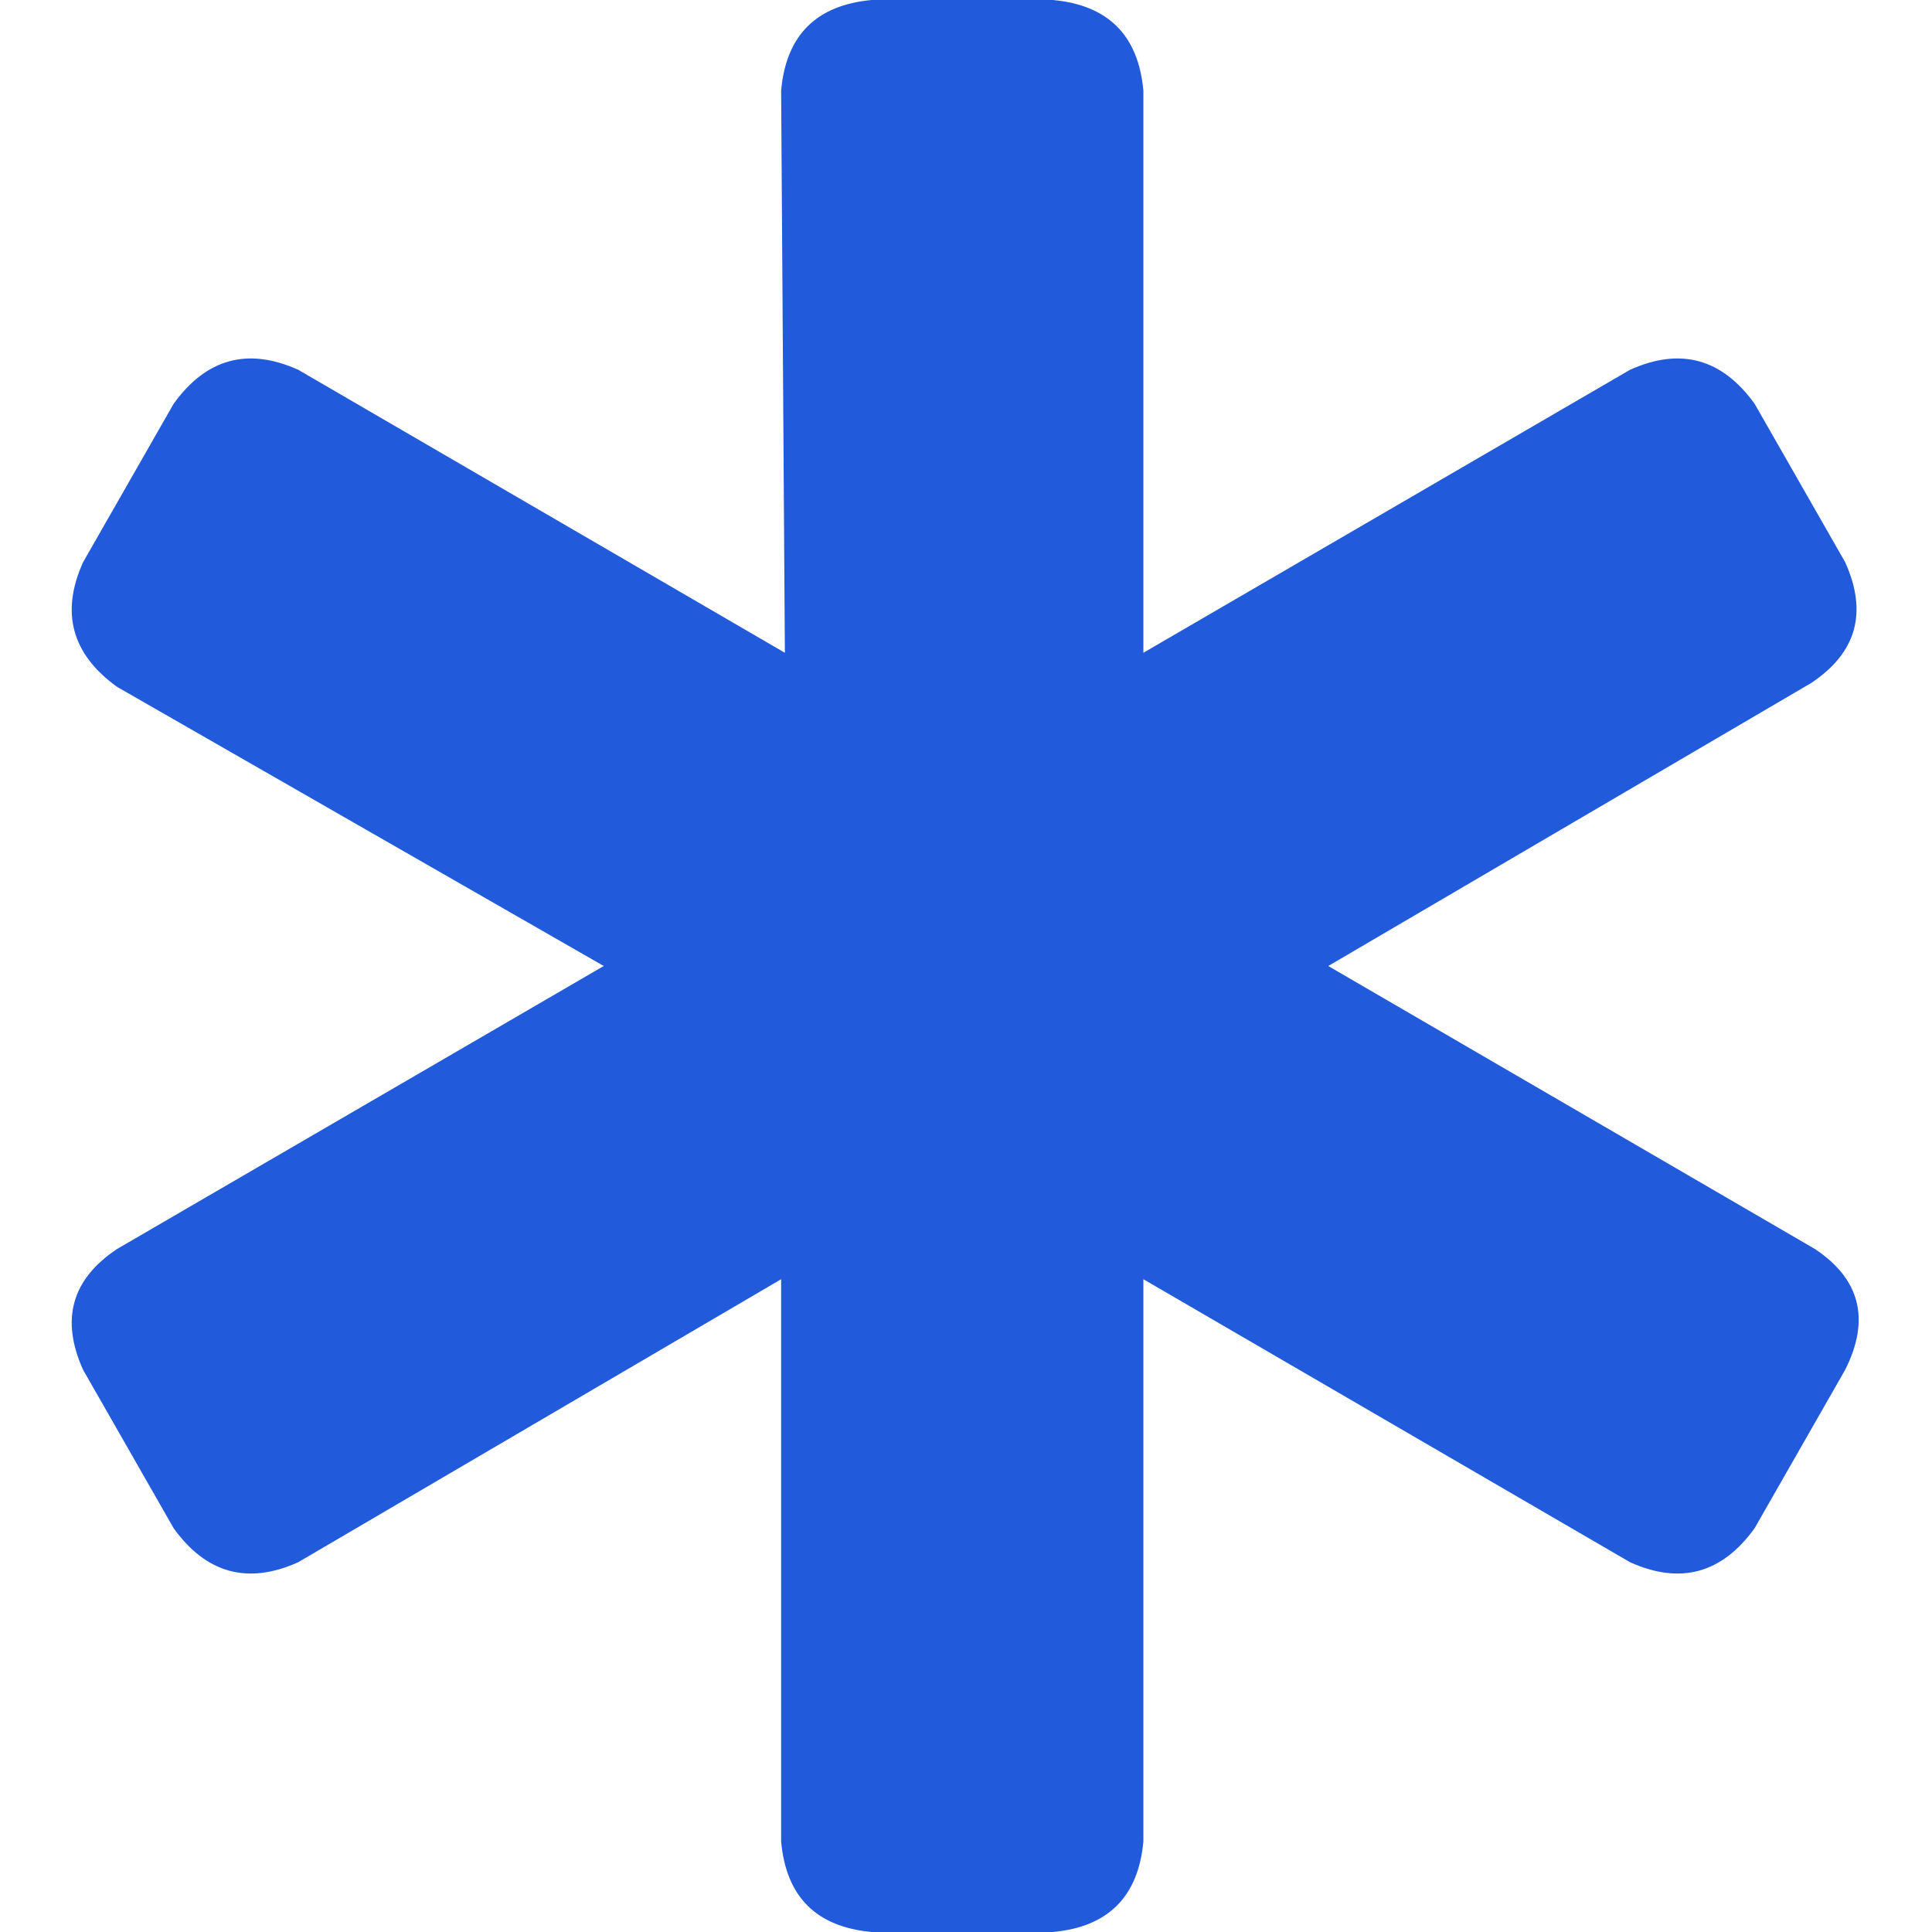
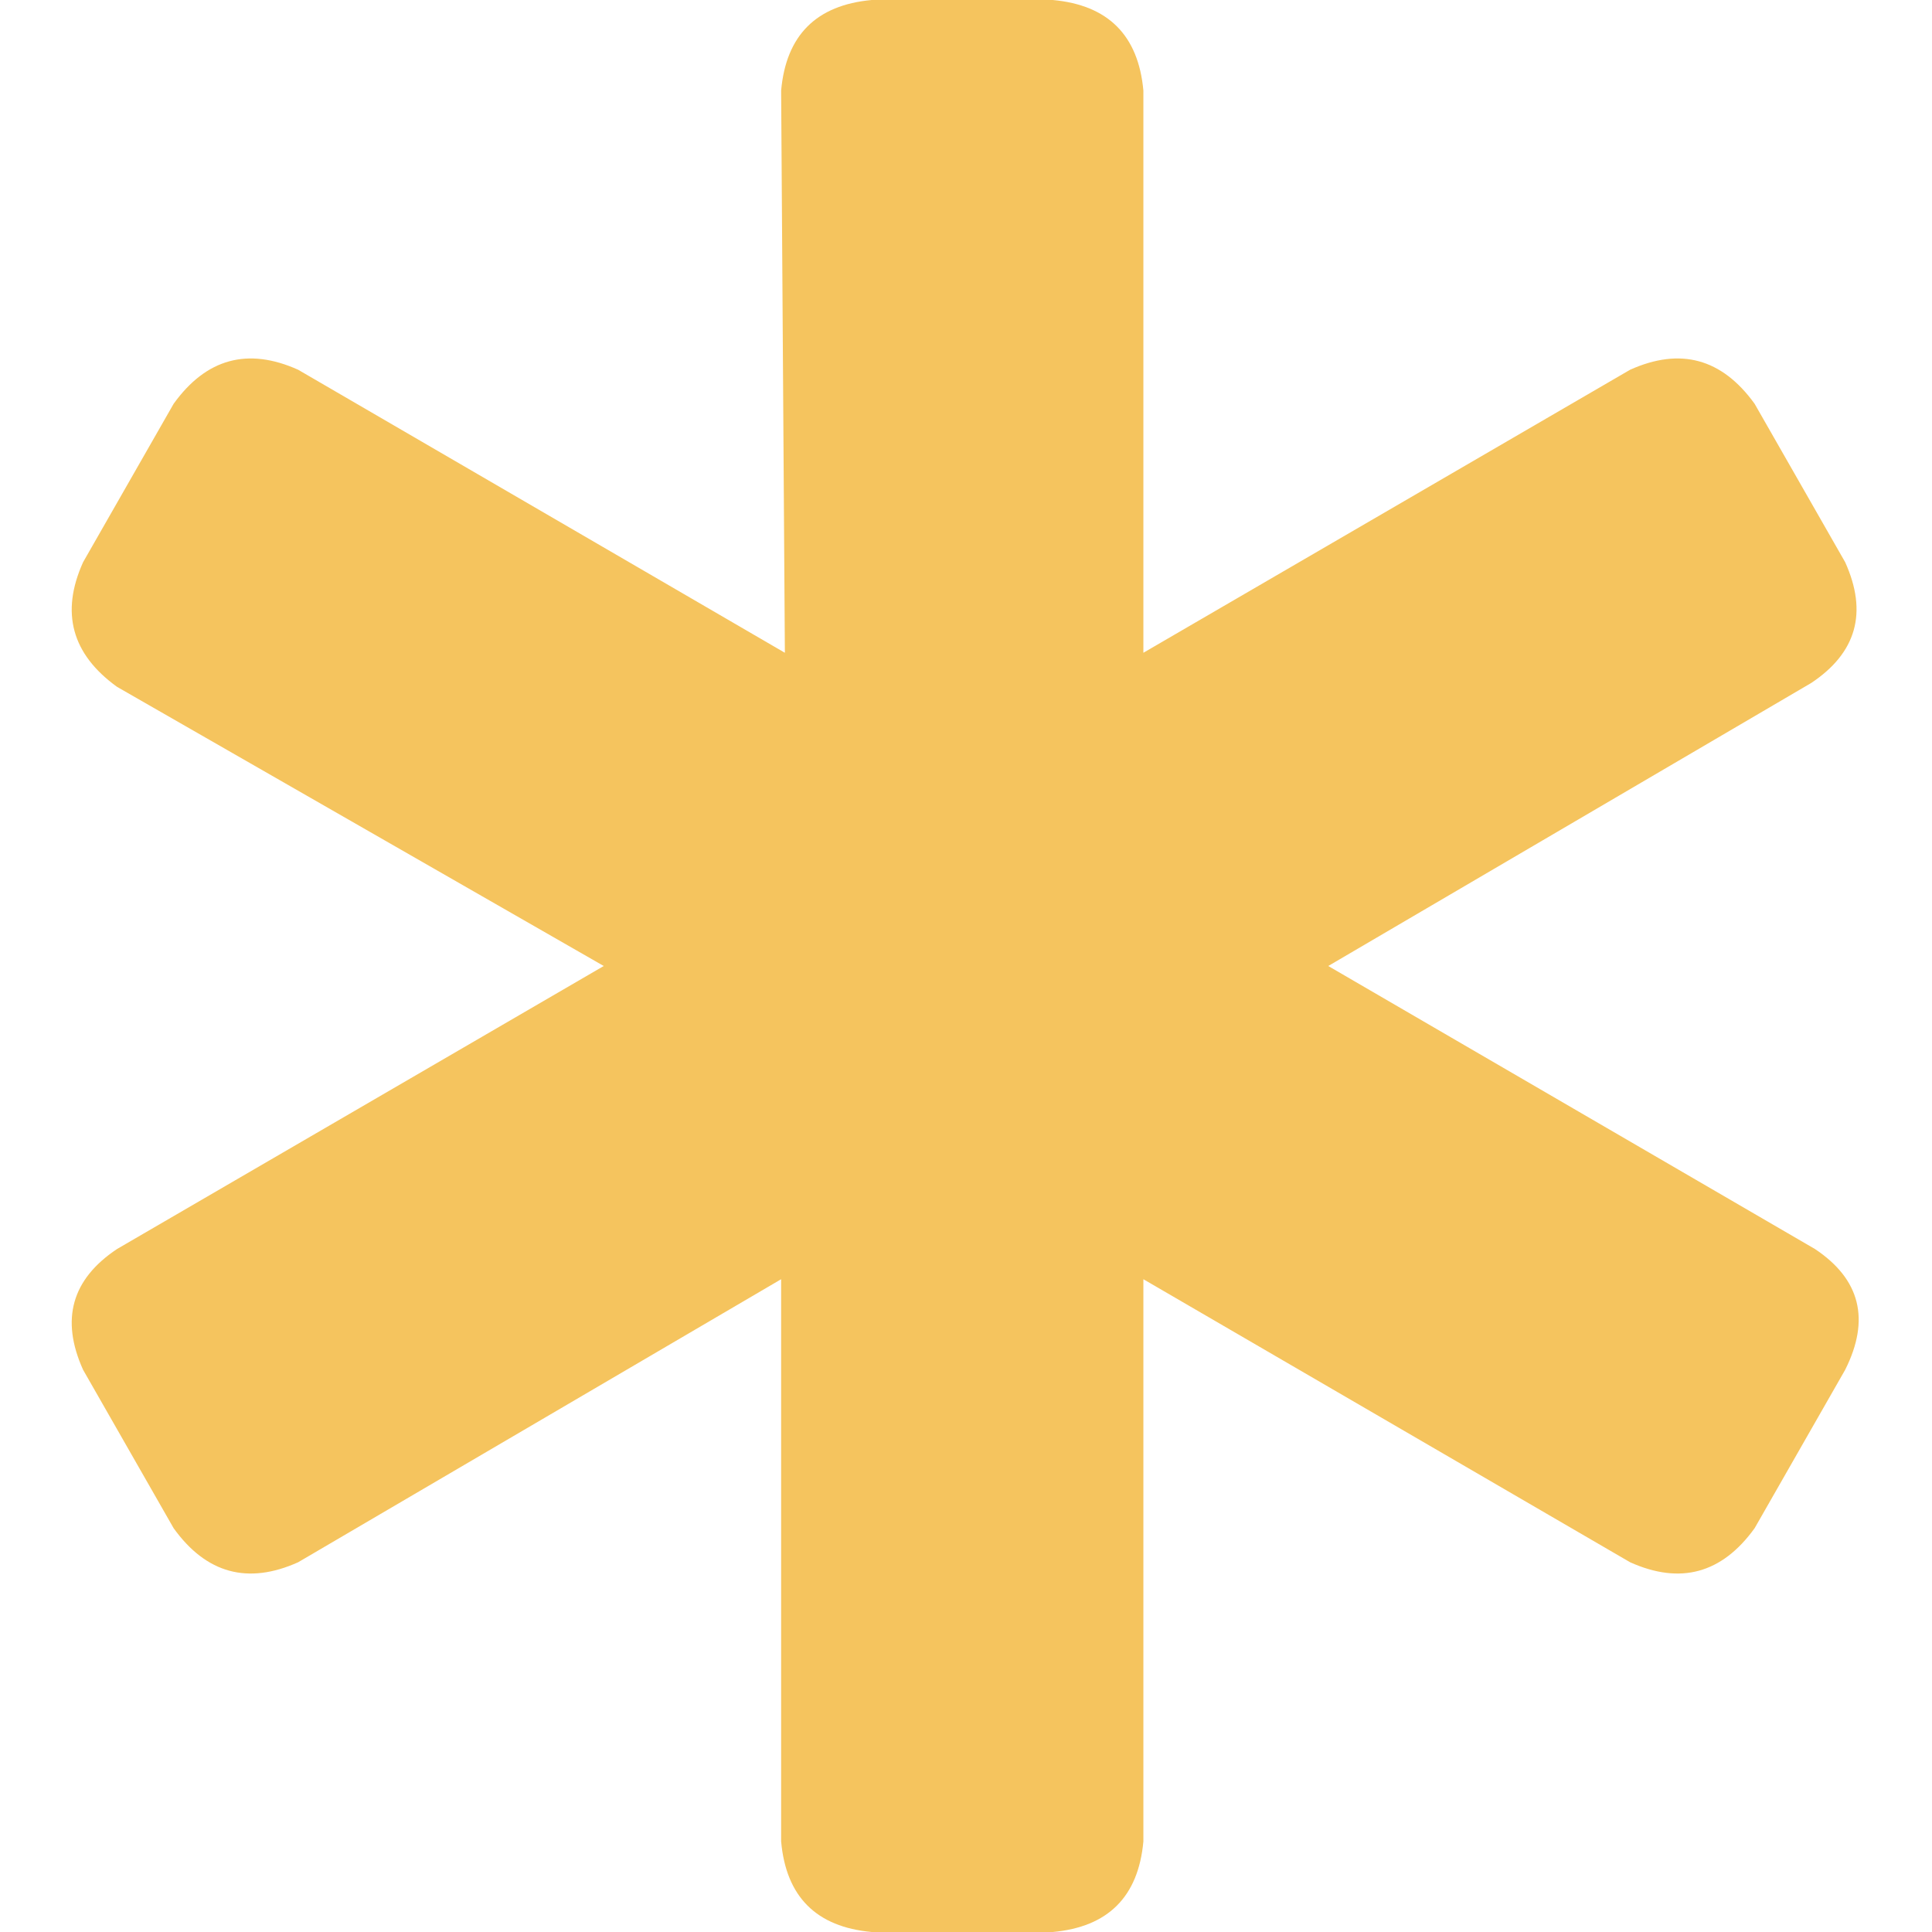
<svg xmlns="http://www.w3.org/2000/svg" width="16" height="16" viewBox="0 0 16 16" fill="none">
-   <path d="M15.281 11.344L14.531 12.656C14.26 13.031 13.917 13.125 13.5 12.938L9.469 10.594V15.25C9.427 15.708 9.177 15.958 8.719 16H7.219C6.76 15.958 6.51 15.708 6.469 15.25V10.594L2.469 12.938C2.052 13.125 1.708 13.031 1.438 12.656L0.688 11.344C0.5 10.927 0.594 10.594 0.969 10.344L5 8L0.969 5.688C0.594 5.417 0.5 5.073 0.688 4.656L1.438 3.344C1.708 2.969 2.052 2.875 2.469 3.062L6.5 5.406L6.469 0.75C6.51 0.292 6.76 0.042 7.219 0H8.719C9.177 0.042 9.427 0.292 9.469 0.75V5.406L13.5 3.062C13.917 2.875 14.26 2.969 14.531 3.344L15.281 4.656C15.469 5.073 15.375 5.406 15 5.656L11 8L15.031 10.344C15.406 10.594 15.49 10.927 15.281 11.344Z" fill="#215ADA" />
+   <path d="M15.281 11.344L14.531 12.656C14.26 13.031 13.917 13.125 13.5 12.938L9.469 10.594V15.25C9.427 15.708 9.177 15.958 8.719 16H7.219C6.76 15.958 6.51 15.708 6.469 15.25V10.594L2.469 12.938C2.052 13.125 1.708 13.031 1.438 12.656L0.688 11.344C0.5 10.927 0.594 10.594 0.969 10.344L5 8L0.969 5.688C0.594 5.417 0.5 5.073 0.688 4.656L1.438 3.344C1.708 2.969 2.052 2.875 2.469 3.062L6.5 5.406L6.469 0.75C6.51 0.292 6.76 0.042 7.219 0H8.719C9.177 0.042 9.427 0.292 9.469 0.75V5.406L13.5 3.062C13.917 2.875 14.26 2.969 14.531 3.344L15.281 4.656C15.469 5.073 15.375 5.406 15 5.656L11 8L15.031 10.344C15.406 10.594 15.49 10.927 15.281 11.344Z" fill="#F5C45E" />
</svg>
